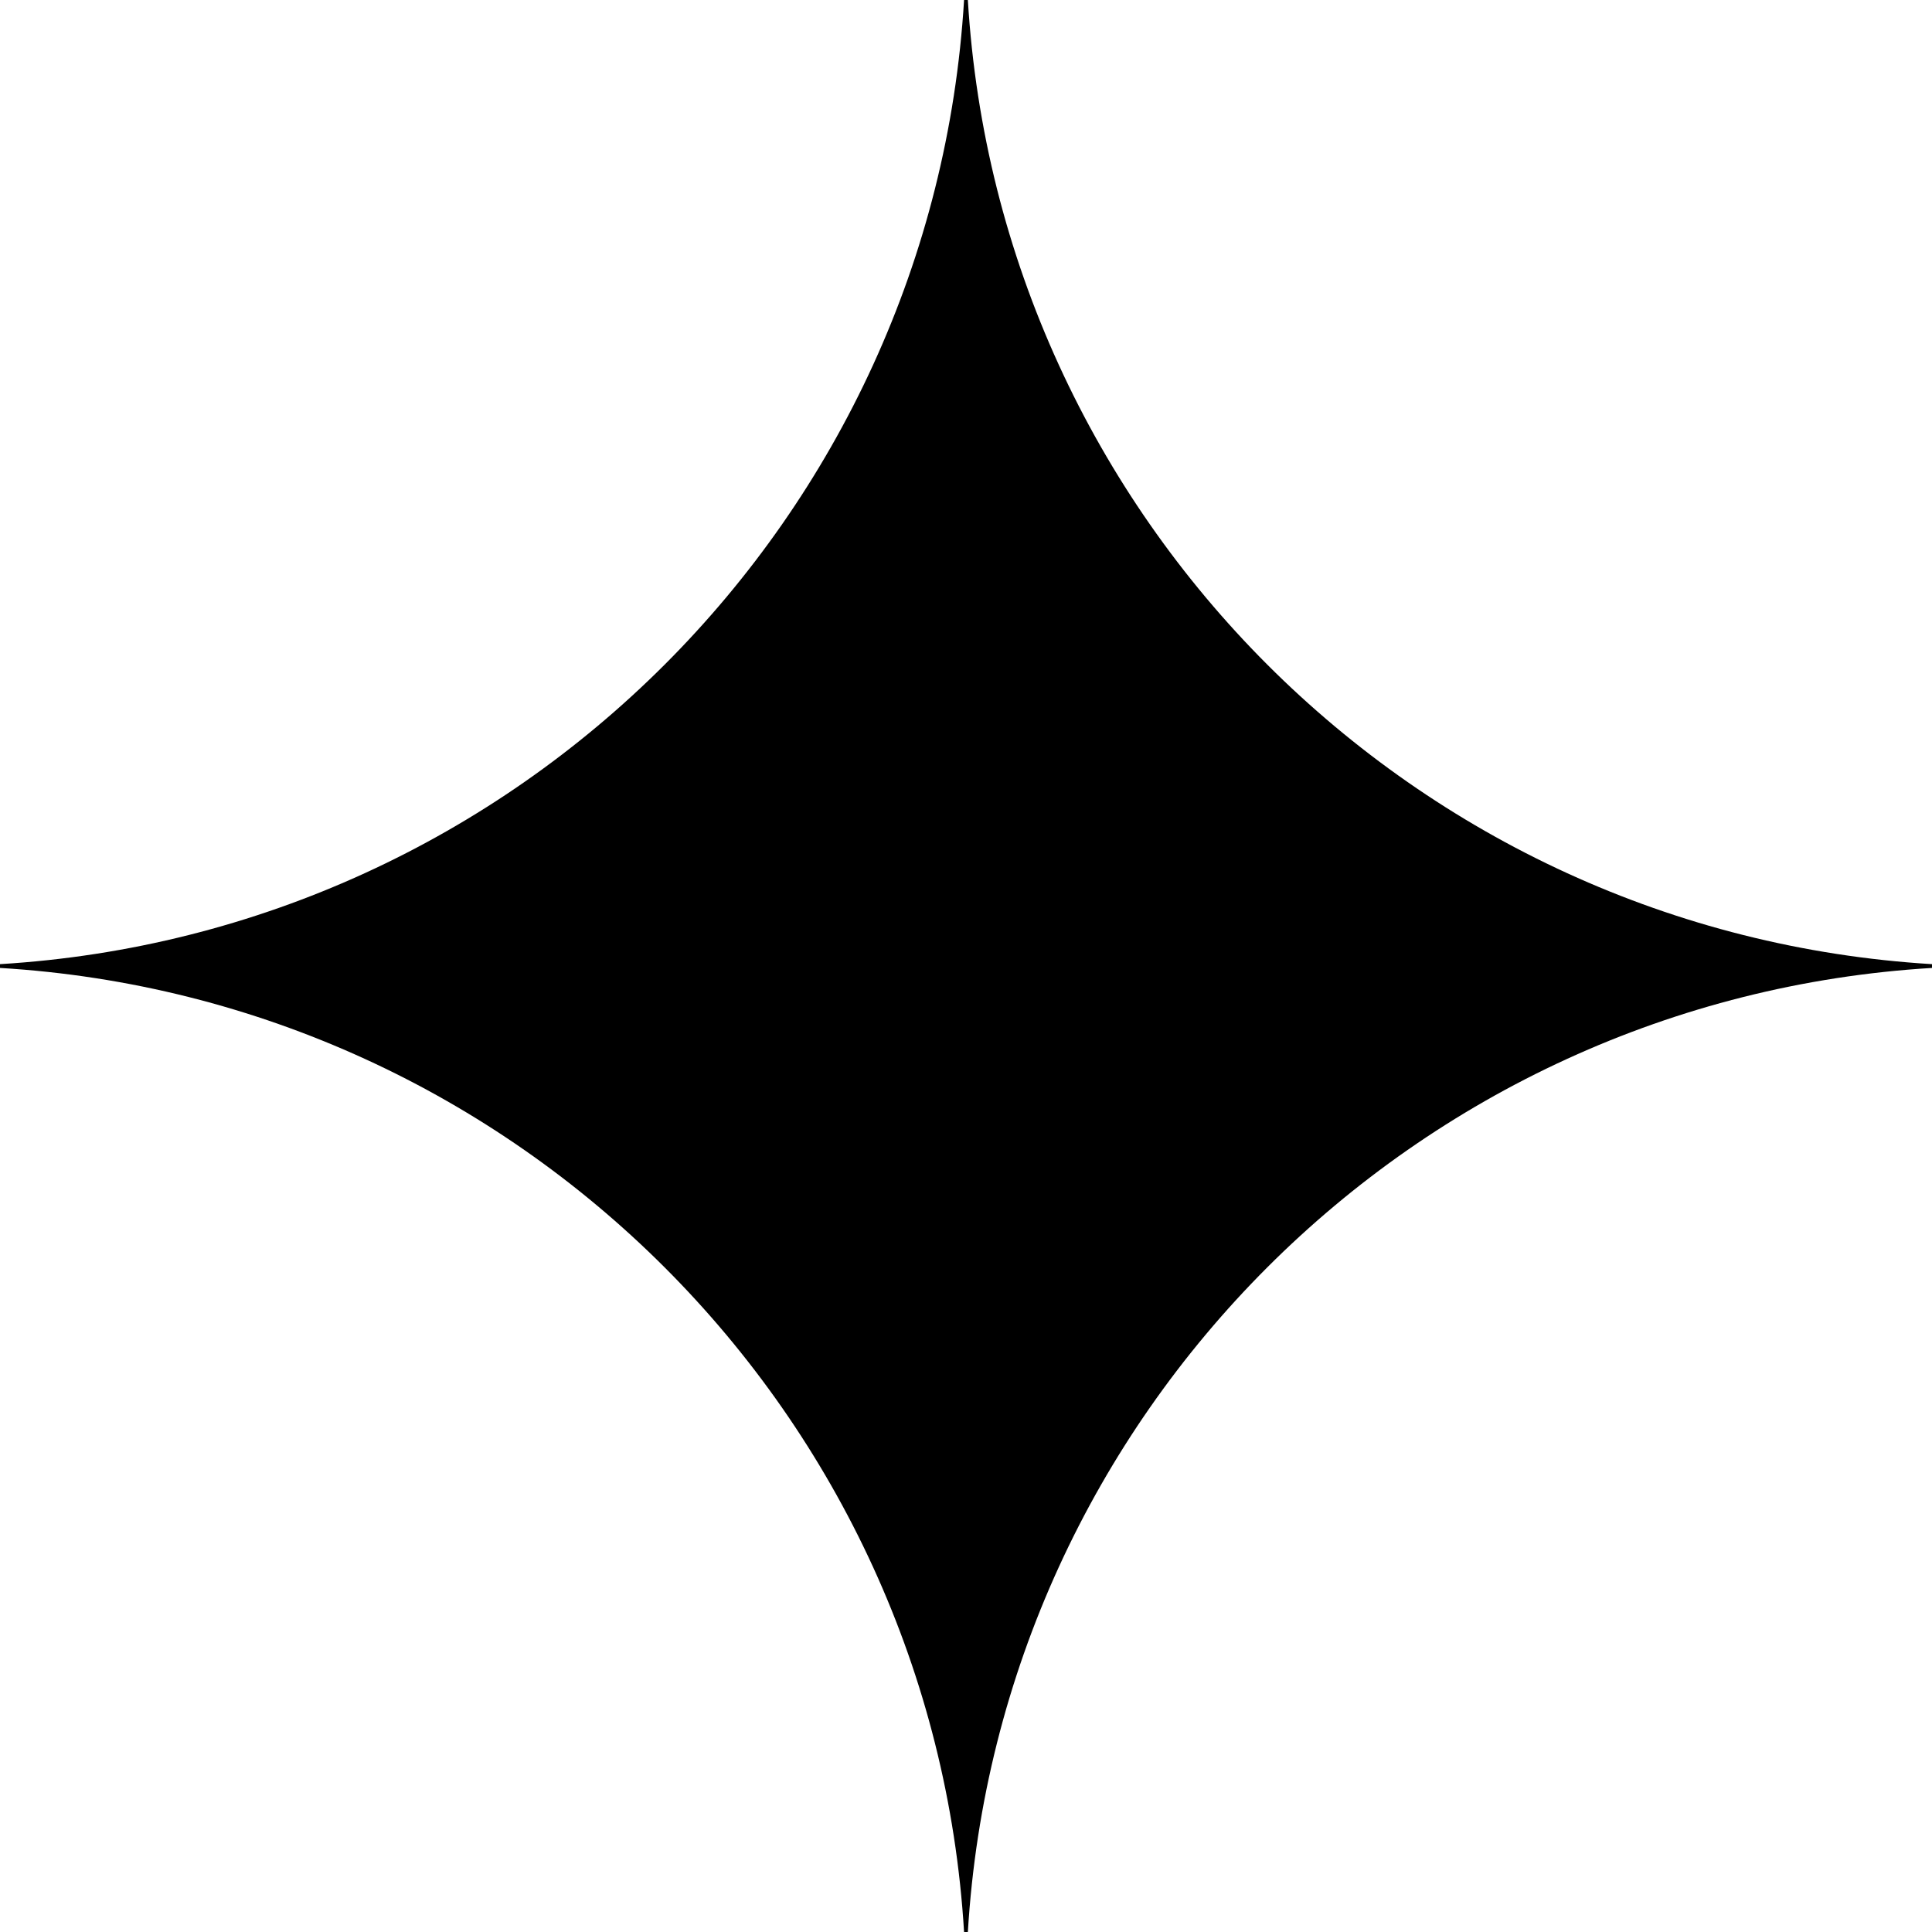
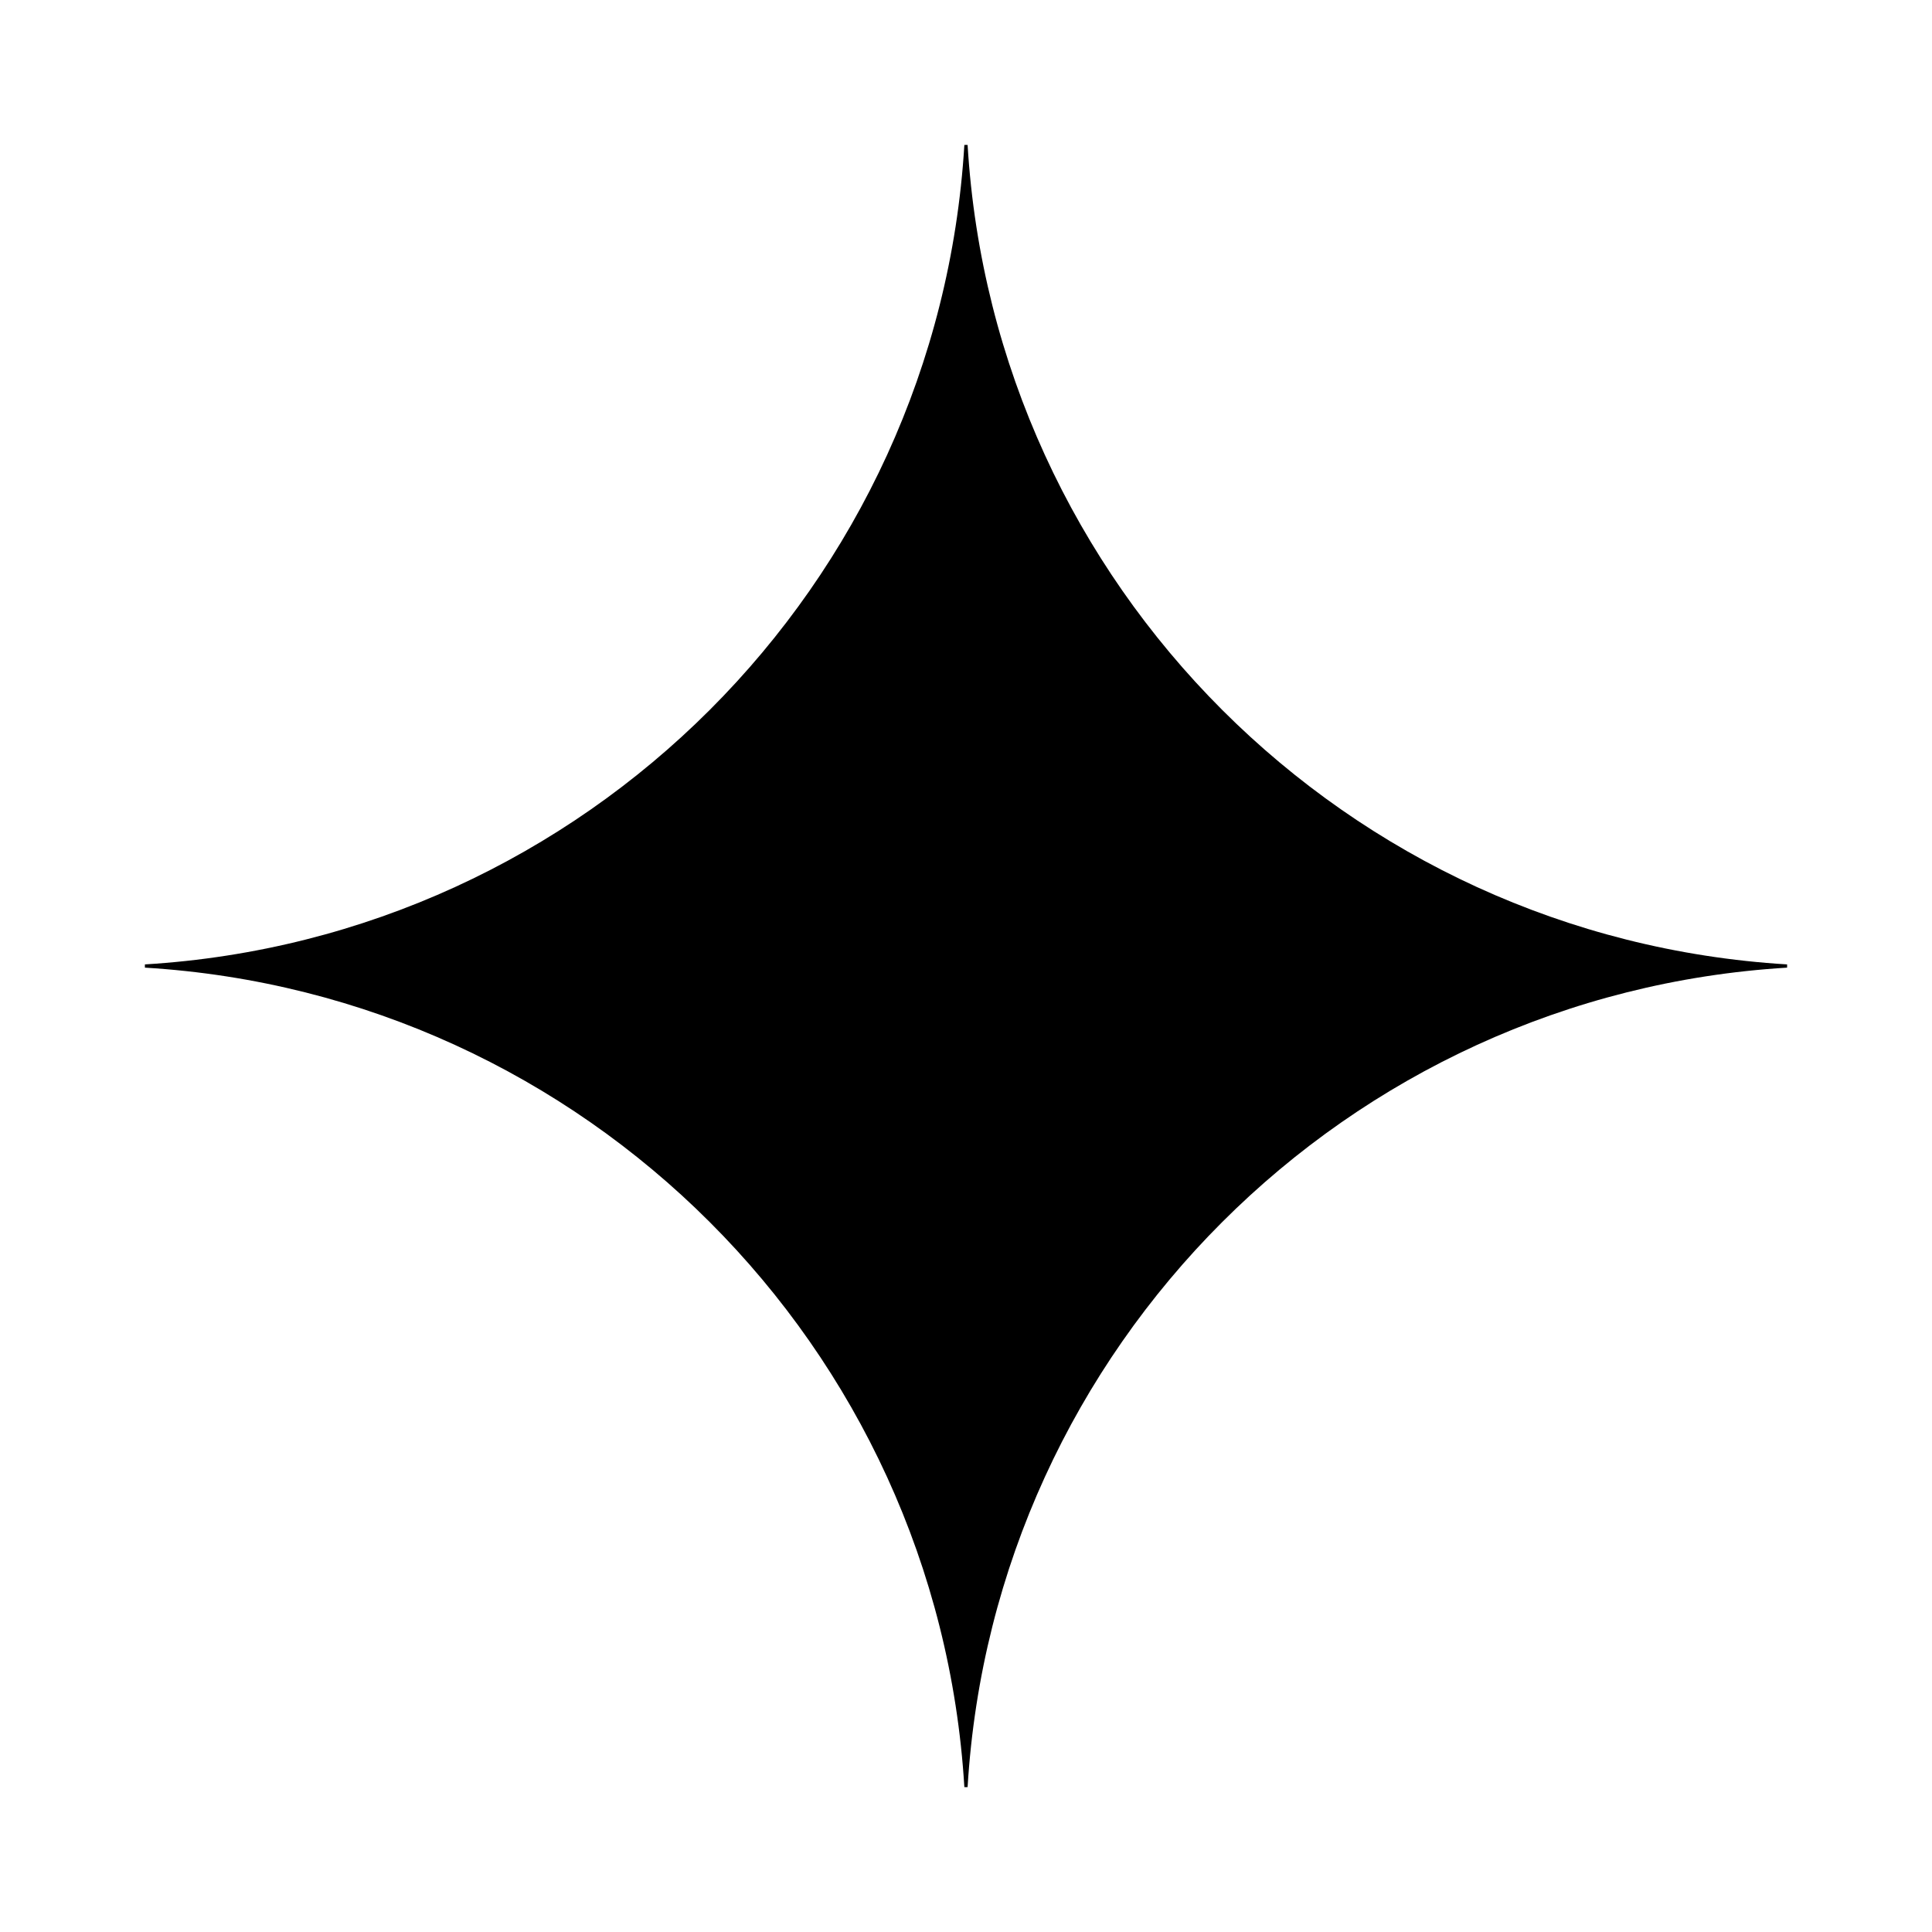
- <svg xmlns="http://www.w3.org/2000/svg" viewBox="0 0 24 24">
-   <path fill="currentColor" d="M24 12.024c-6.437.388-11.59 5.539-11.977 11.976h-.047C11.588 17.563 6.436 12.412 0 12.024v-.047C6.437 11.588 11.588 6.437 11.976 0h.047c.388 6.437 5.54 11.588 11.977 11.977z" />
+ <svg xmlns="http://www.w3.org/2000/svg" width="24" height="24" viewBox="0 0 40 40">
+   <path d="M37 20.034C27.881 20.584 20.581 27.881 20.033 37H19.966C19.416 27.881 12.118 20.584 3 20.034V19.967C12.119 19.416 19.416 12.119 19.966 3H20.033C20.582 12.119 27.881 19.416 37 19.967V20.034Z" fill="currentColor" />
</svg>
